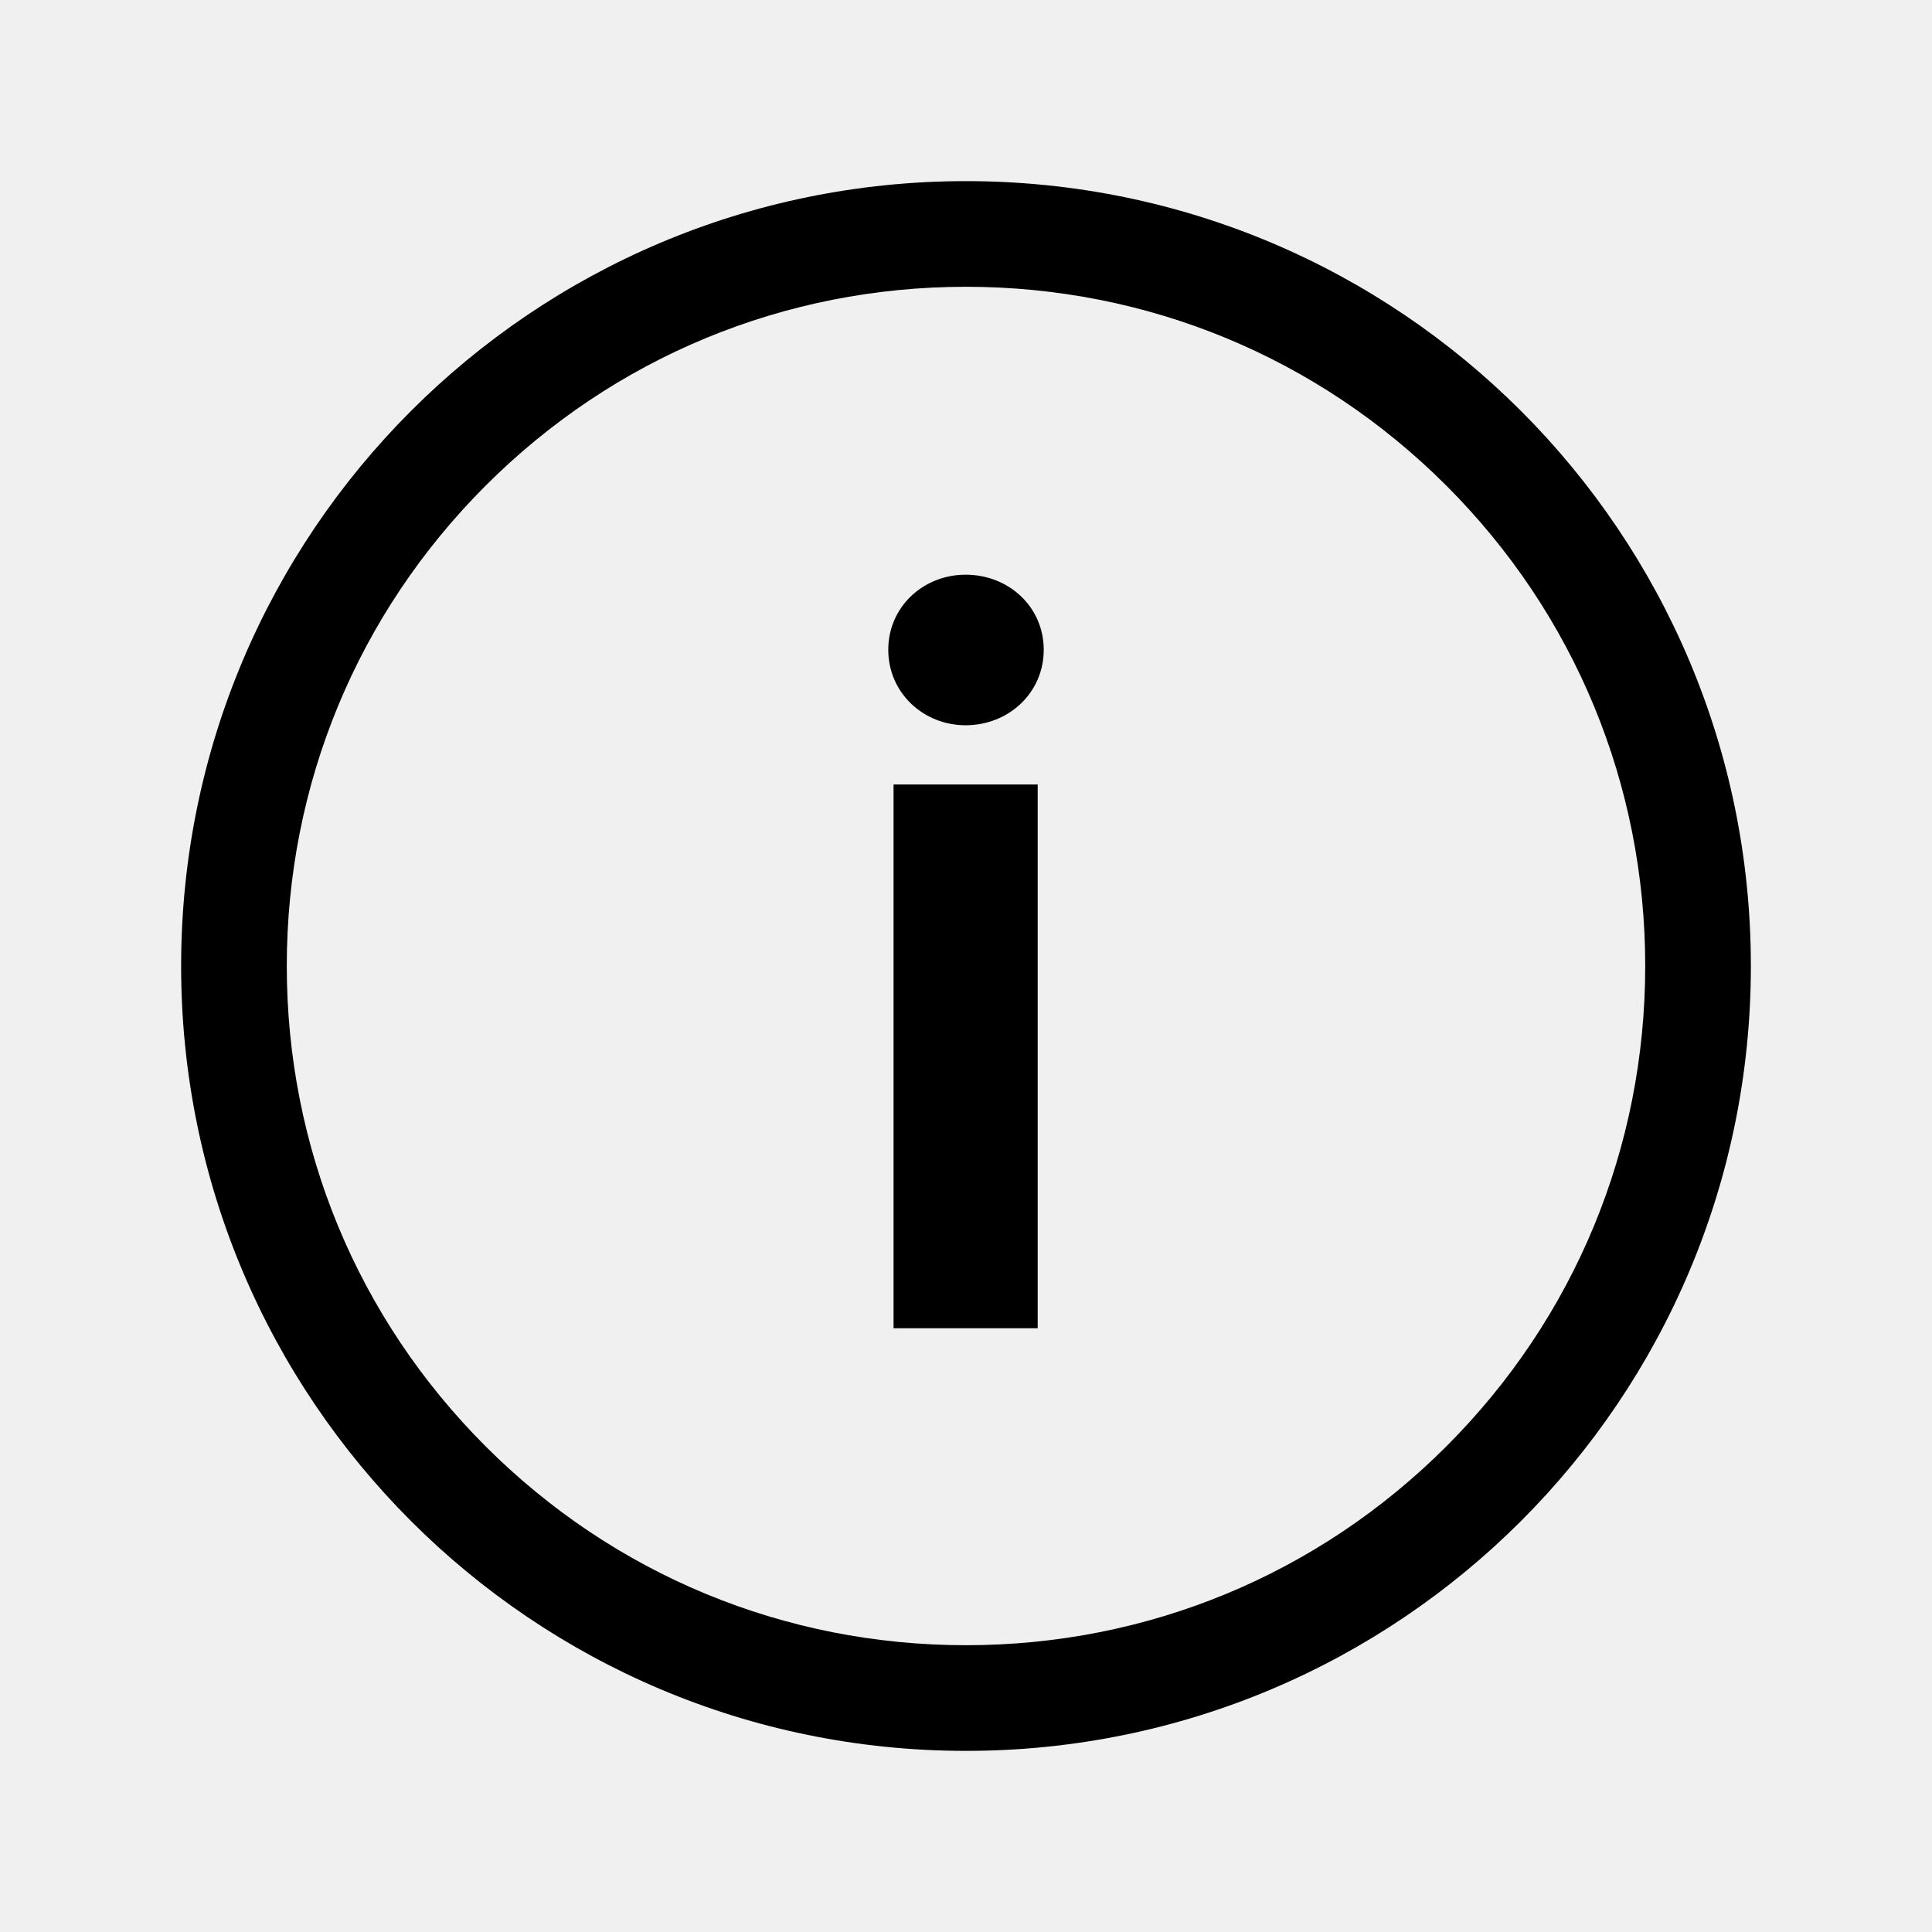
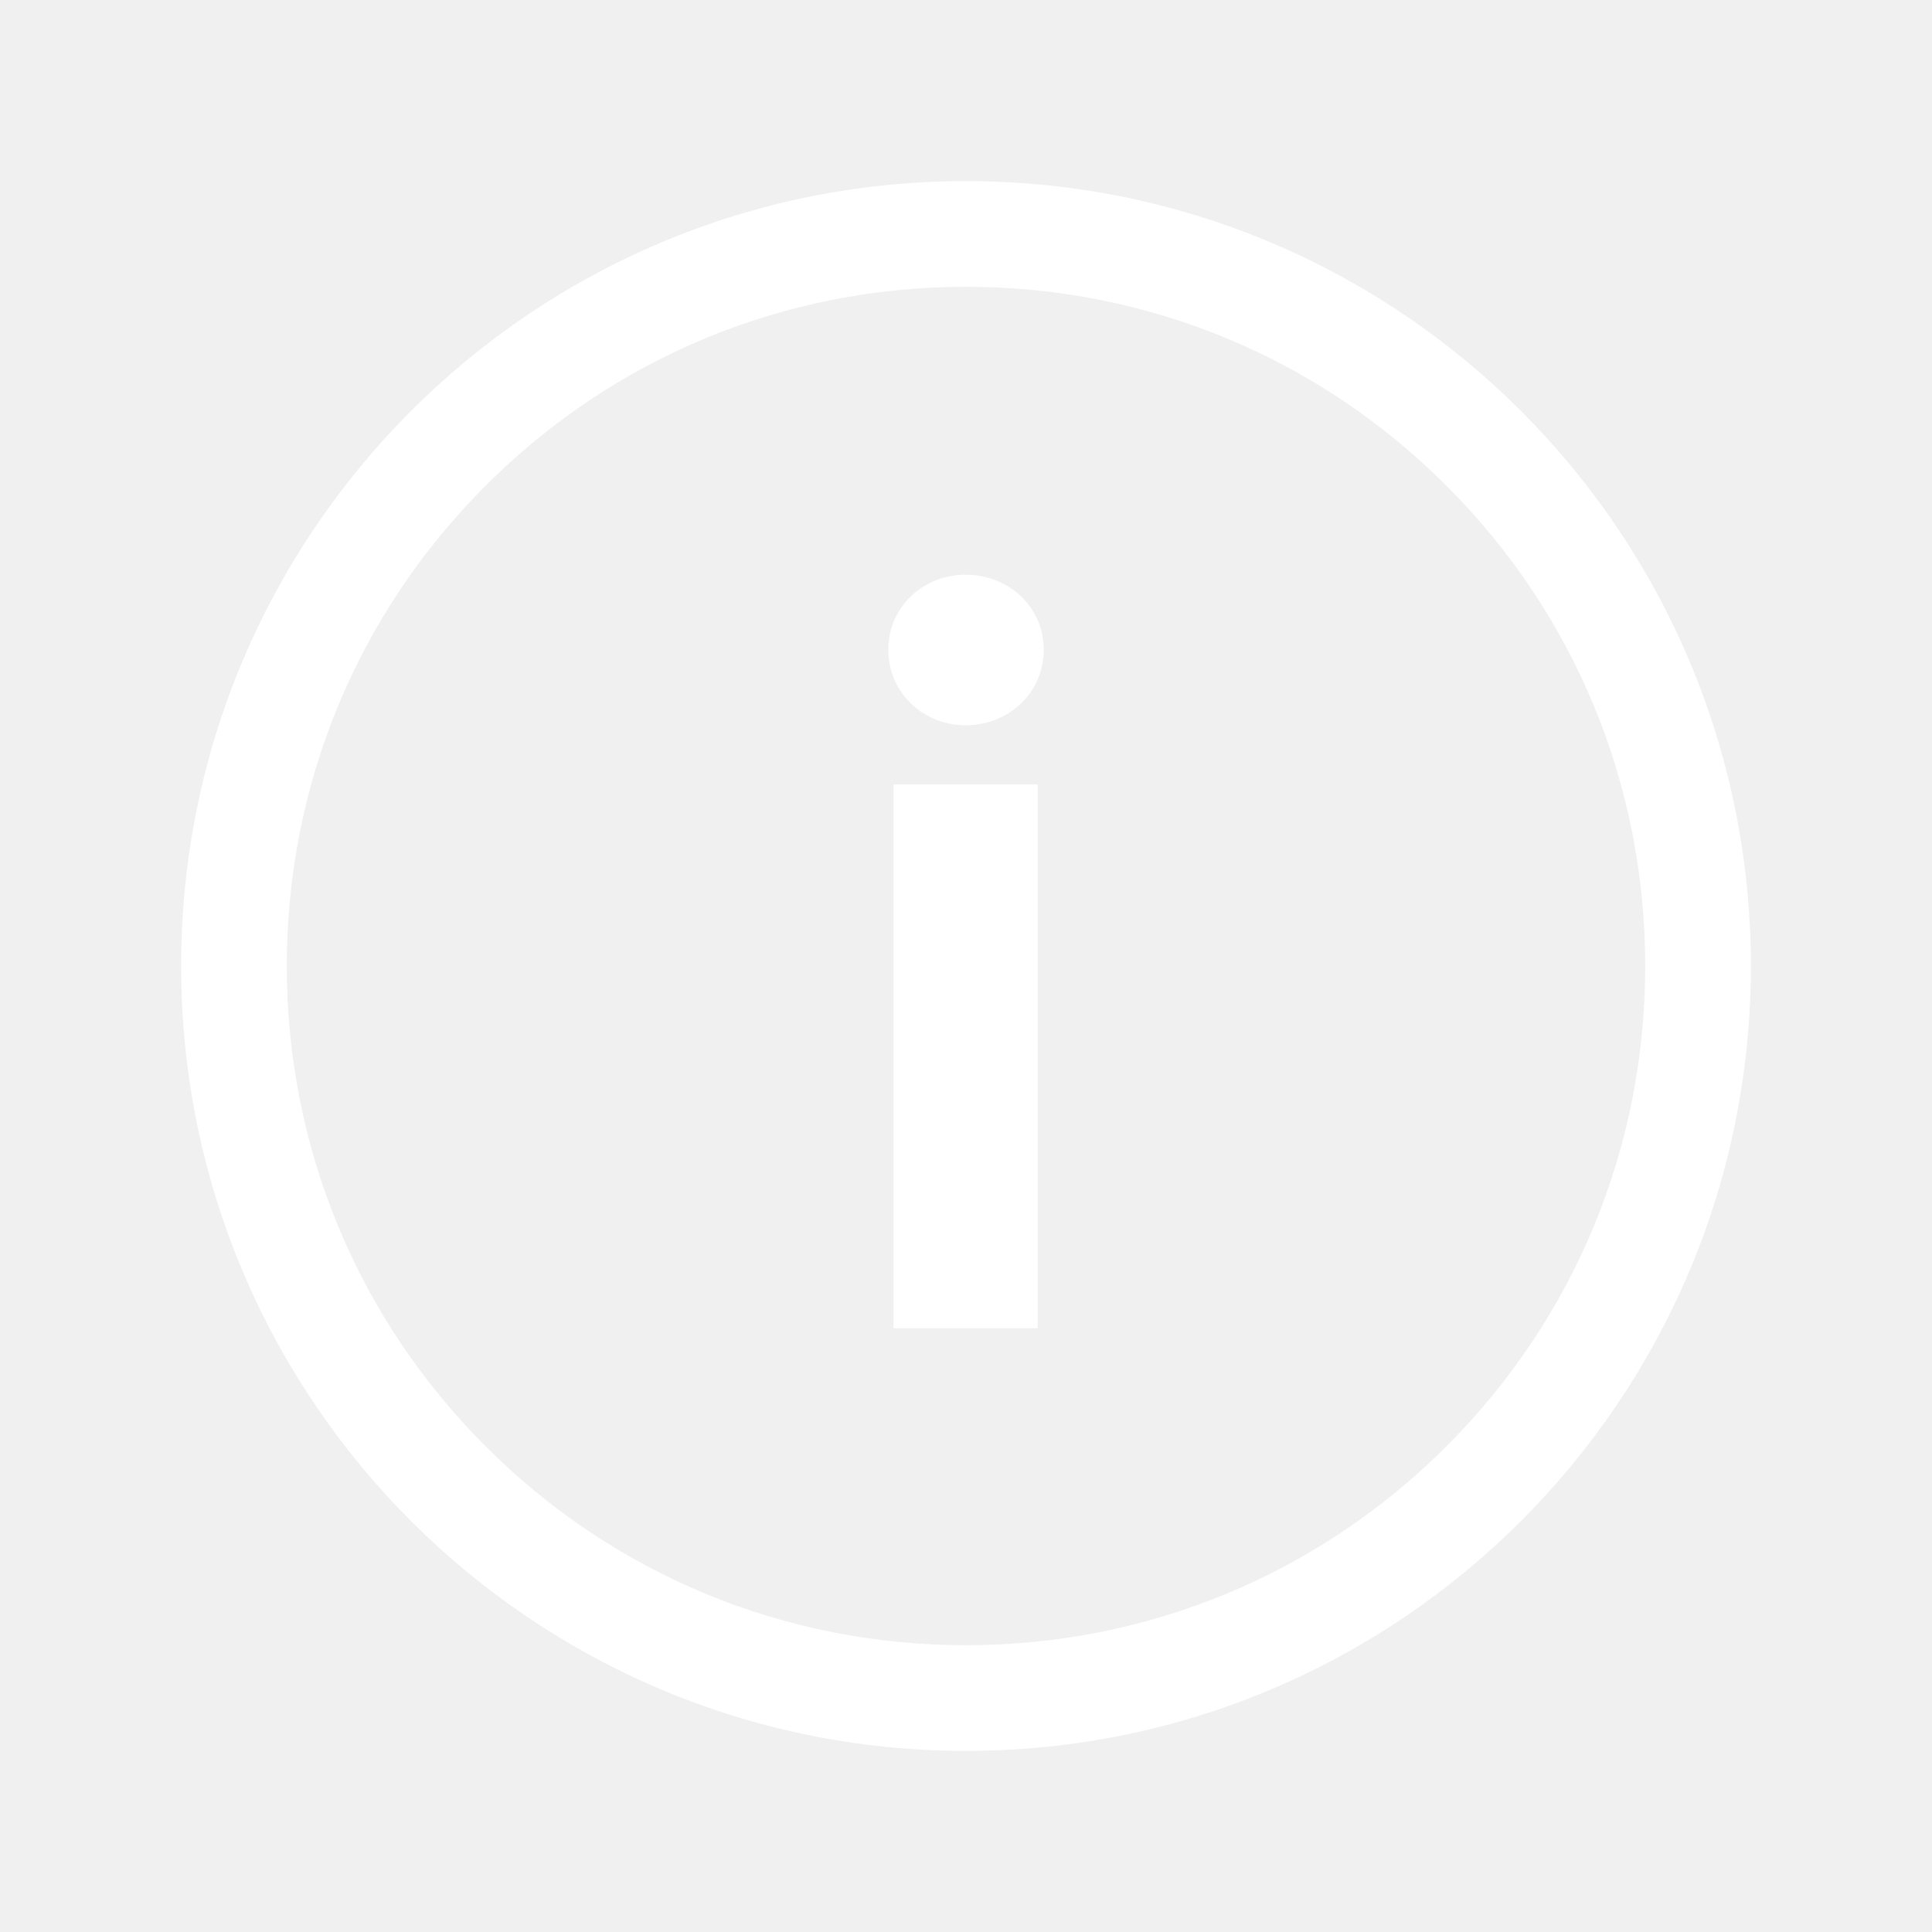
- <svg xmlns="http://www.w3.org/2000/svg" viewBox="0 0 512 512">
+ <svg xmlns="http://www.w3.org/2000/svg" fill="#fff" viewBox="0 0 512 512">
  <path d="M235.4 172.2c0-11.4 9.3-19.9 20.5-19.9 11.4 0 20.7 8.5 20.7 19.9s-9.3 20-20.7 20c-11.2 0-20.5-8.6-20.5-20zm1.4 35.7H275V352h-38.2V207.9z" />
  <path d="M256 76c48.1 0 93.3 18.7 127.3 52.7S436 207.9 436 256s-18.7 93.3-52.7 127.3S304.1 436 256 436c-48.1 0-93.3-18.7-127.3-52.7S76 304.1 76 256s18.7-93.3 52.7-127.3S207.9 76 256 76m0-28C141.1 48 48 141.1 48 256s93.1 208 208 208 208-93.1 208-208S370.9 48 256 48z" />
</svg>
